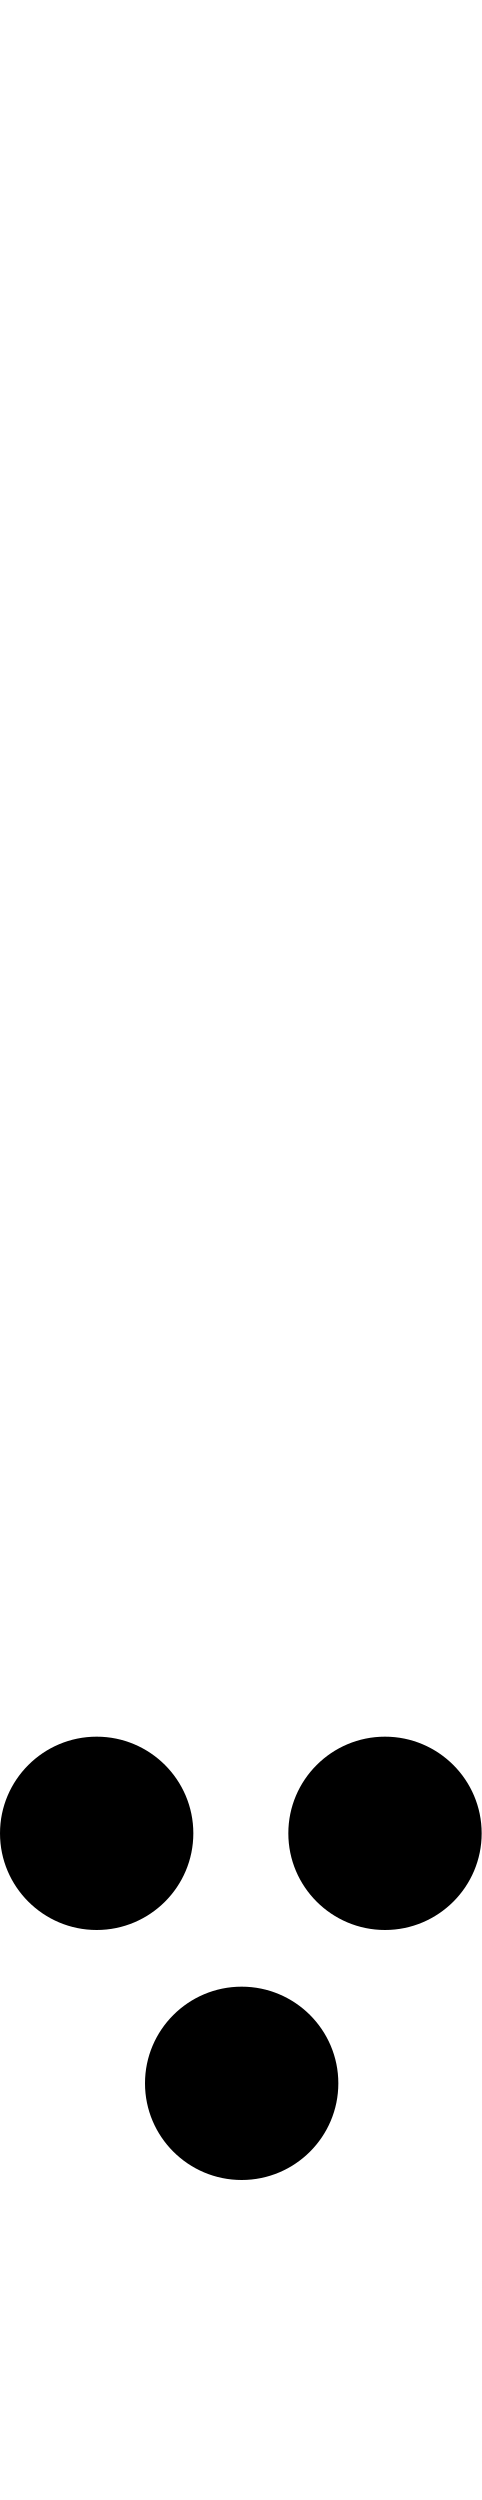
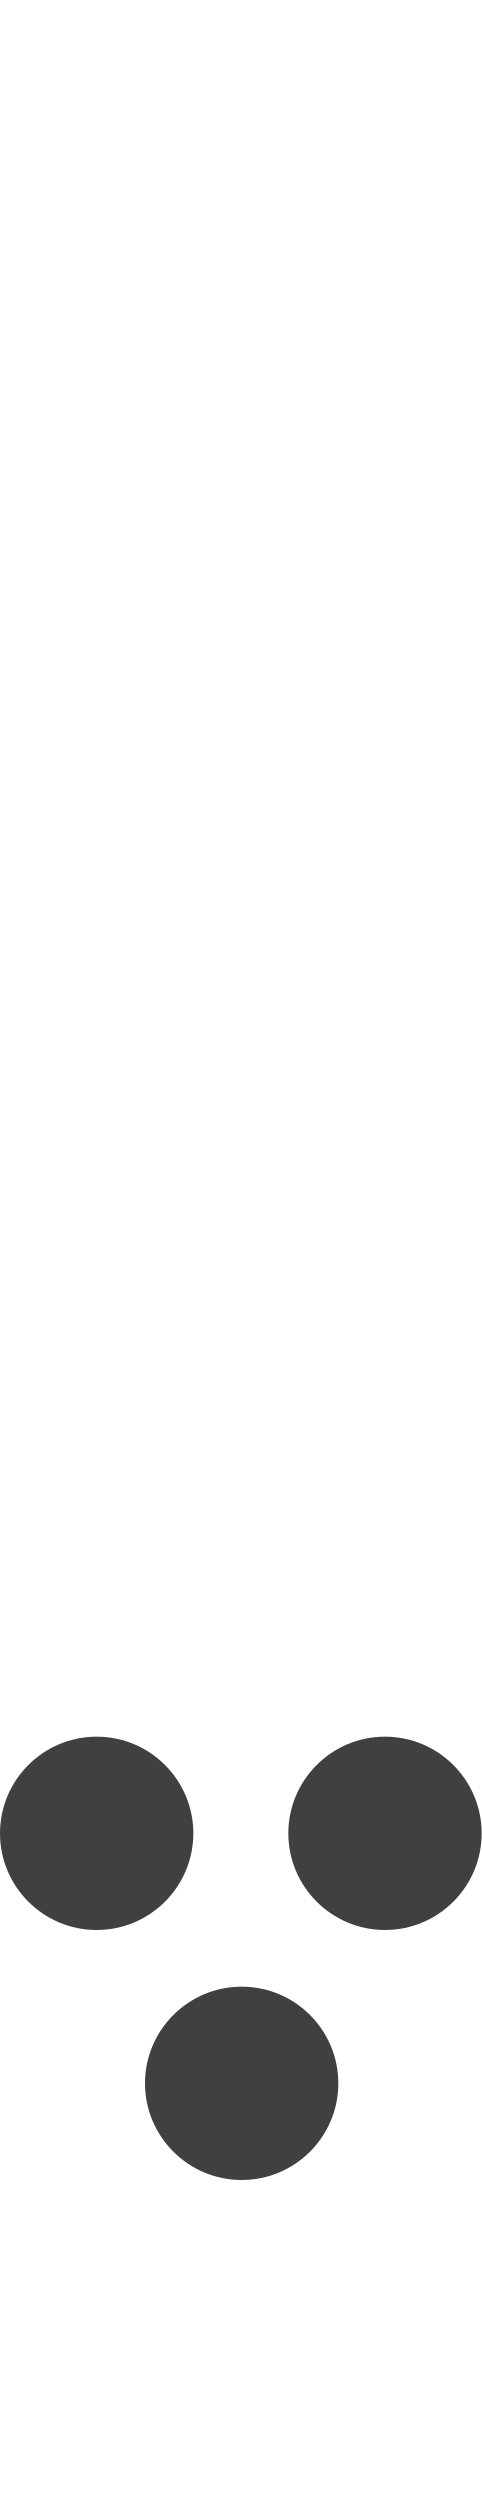
<svg xmlns="http://www.w3.org/2000/svg" version="1.1" viewBox="0 0 289.0 1500.0" width="289.0" height="1500.0">
  <g transform="matrix(1 0 0 -1 0 1100.0)">
-     <path d="M145.0 0.0ZM145.0 -250.0ZM145.0 -150.0ZM145.0 149.0ZM145.0 -150.0ZM145.0 0.0ZM145.0 -208.0C177.0 -208.0 203.0 -182.0 203.0 -150.0C203.0 -118.0 177.0 -92.0 145.0 -92.0C113.0 -92.0 87.0 -118.0 87.0 -150.0C87.0 -182.0 113.0 -208.0 145.0 -208.0ZM145.0 0.0ZM145.0 150.0ZM231.0 0.0ZM231.0 150.0ZM231.0 -58.0C263.0 -58.0 289.0 -32.0 289.0 0.0C289.0 32.0 263.0 58.0 231.0 58.0C199.0 58.0 173.0 32.0 173.0 0.0C173.0 -32.0 199.0 -58.0 231.0 -58.0ZM58.0 0.0ZM58.0 150.0ZM58.0 -58.0C90.0 -58.0 116.0 -32.0 116.0 0.0C116.0 32.0 90.0 58.0 58.0 58.0C26.0 58.0 0.0 32.0 0.0 0.0C0.0 -32.0 26.0 -58.0 58.0 -58.0Z" />
+     <path opacity="0.75" d="M145.0 0.0ZM145.0 -250.0ZM145.0 -150.0ZM145.0 149.0ZM145.0 -150.0ZM145.0 0.0ZM145.0 -208.0C177.0 -208.0 203.0 -182.0 203.0 -150.0C203.0 -118.0 177.0 -92.0 145.0 -92.0C113.0 -92.0 87.0 -118.0 87.0 -150.0C87.0 -182.0 113.0 -208.0 145.0 -208.0ZM145.0 0.0ZM145.0 150.0ZM231.0 0.0ZM231.0 150.0ZM231.0 -58.0C263.0 -58.0 289.0 -32.0 289.0 0.0C289.0 32.0 263.0 58.0 231.0 58.0C199.0 58.0 173.0 32.0 173.0 0.0C173.0 -32.0 199.0 -58.0 231.0 -58.0ZM58.0 0.0ZM58.0 150.0ZM58.0 -58.0C90.0 -58.0 116.0 -32.0 116.0 0.0C116.0 32.0 90.0 58.0 58.0 58.0C26.0 58.0 0.0 32.0 0.0 0.0C0.0 -32.0 26.0 -58.0 58.0 -58.0Z" />
  </g>
</svg>
